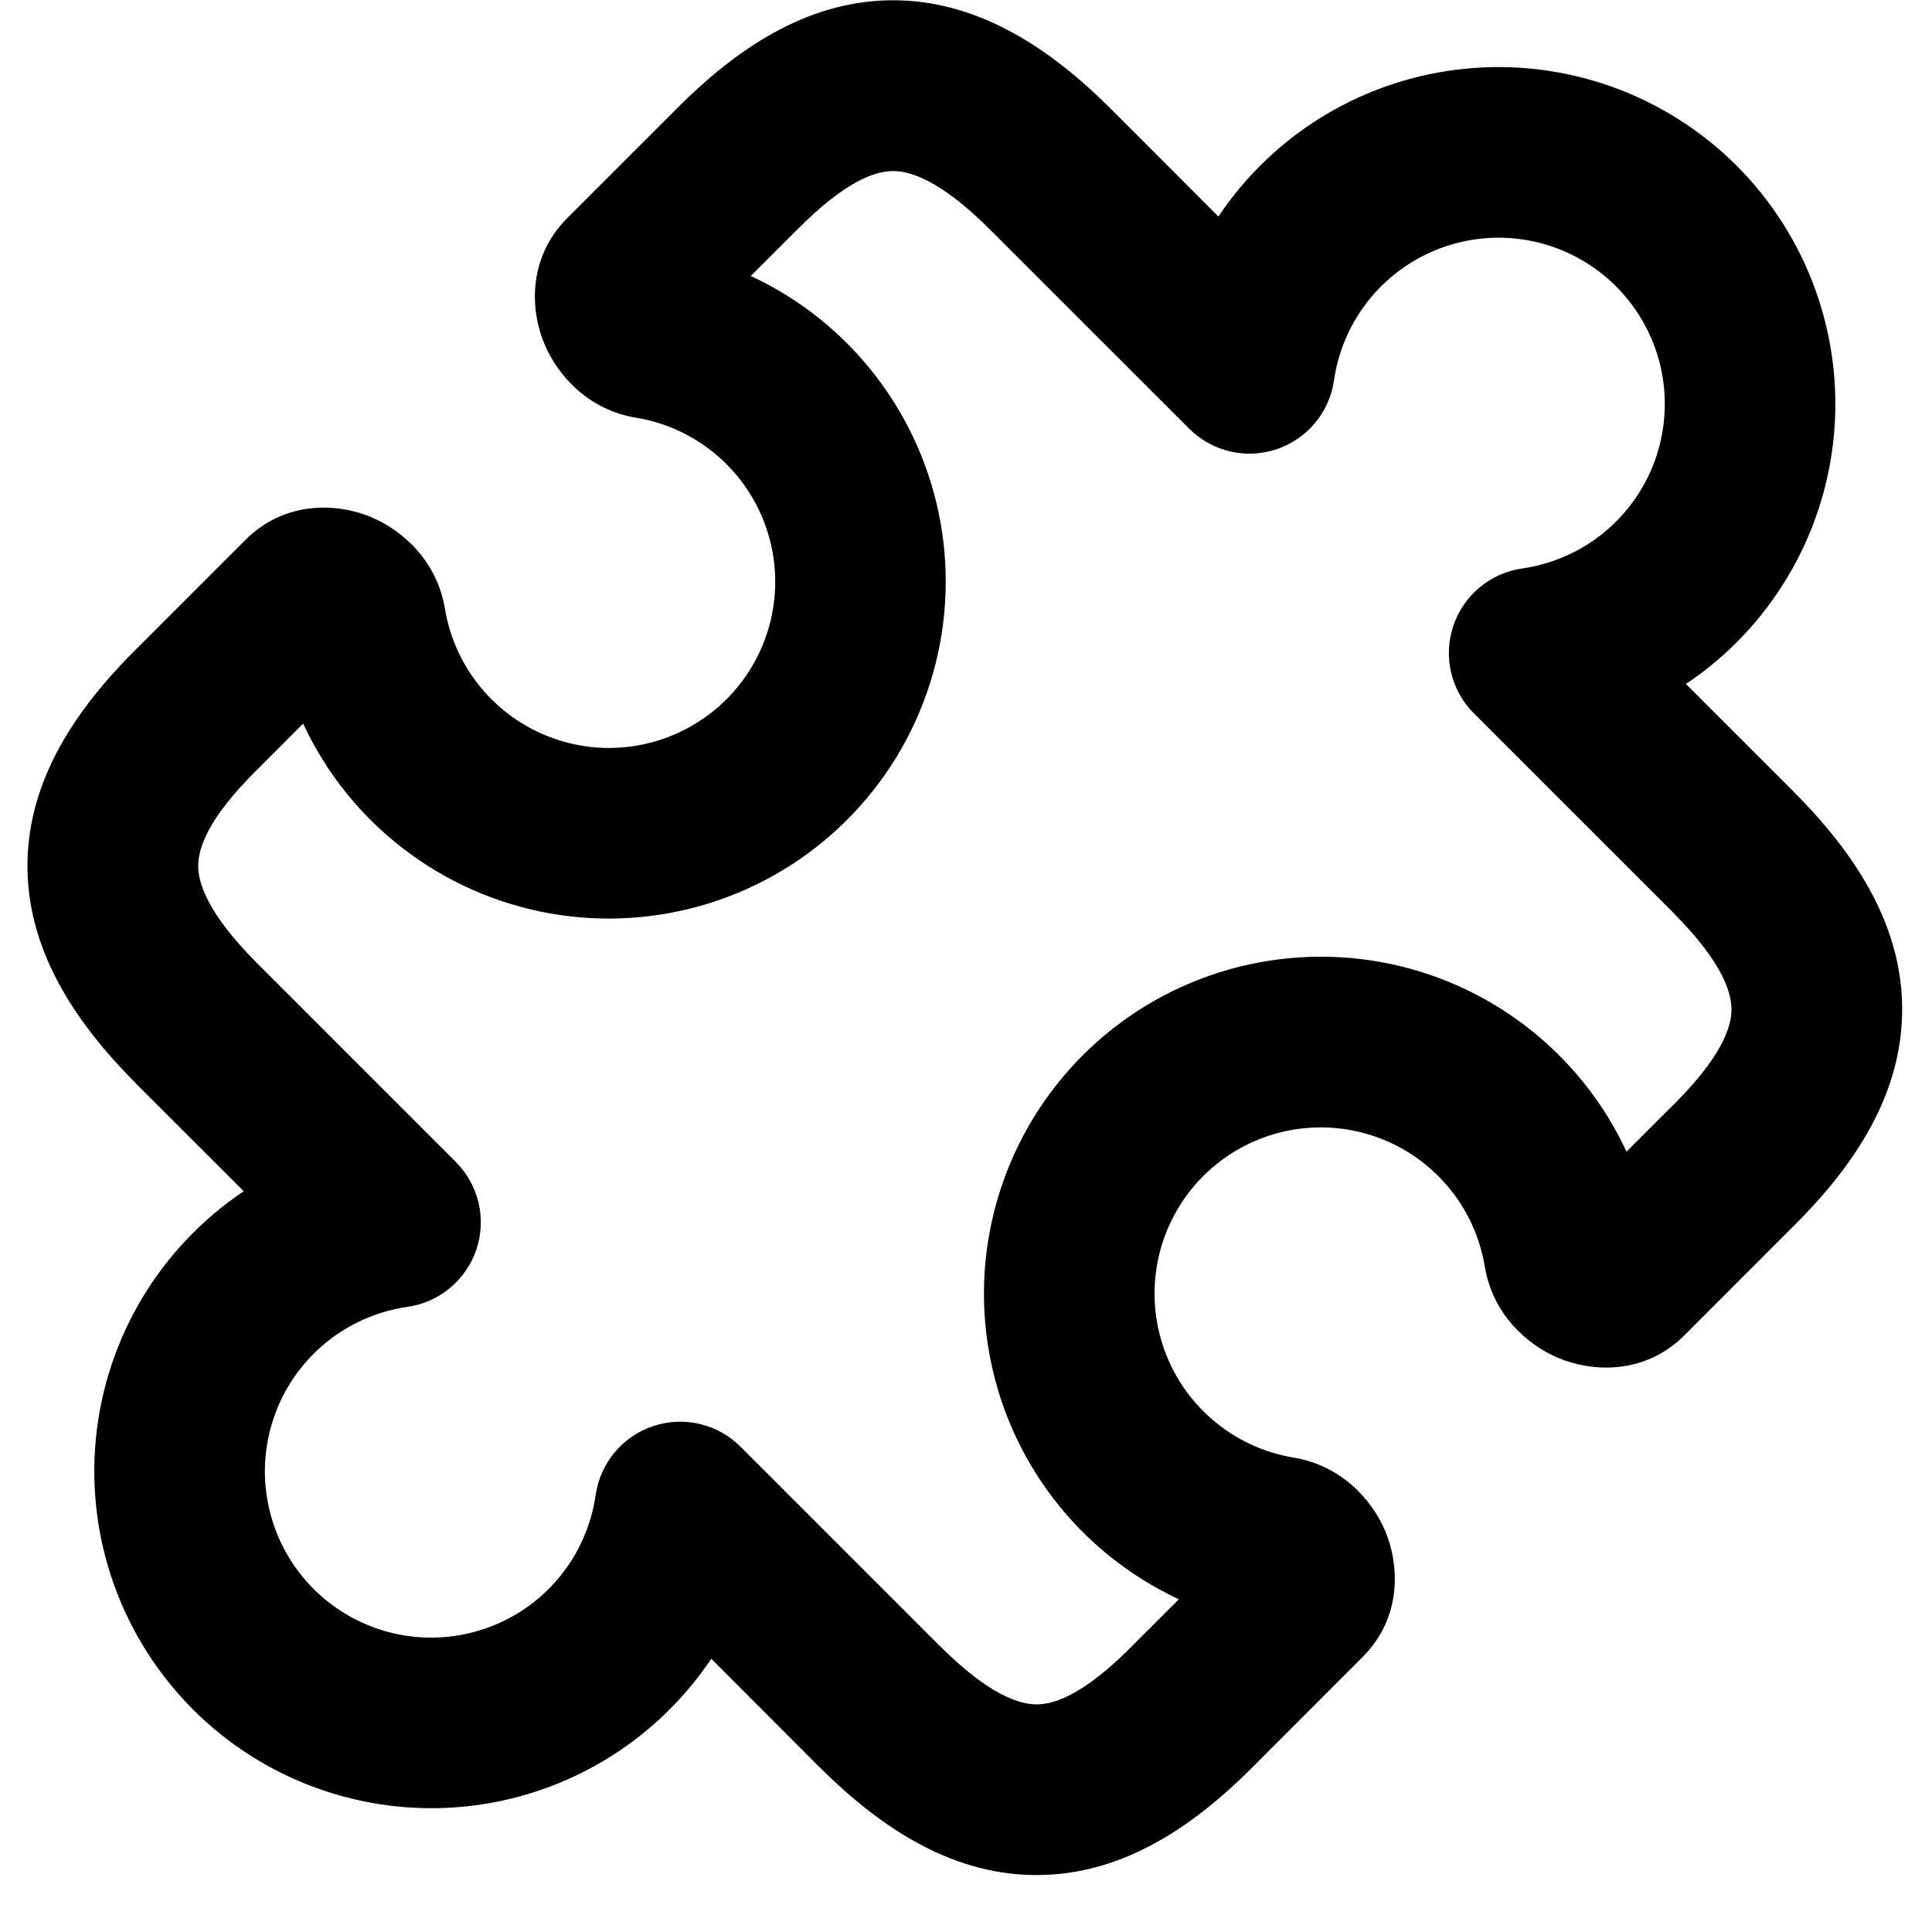
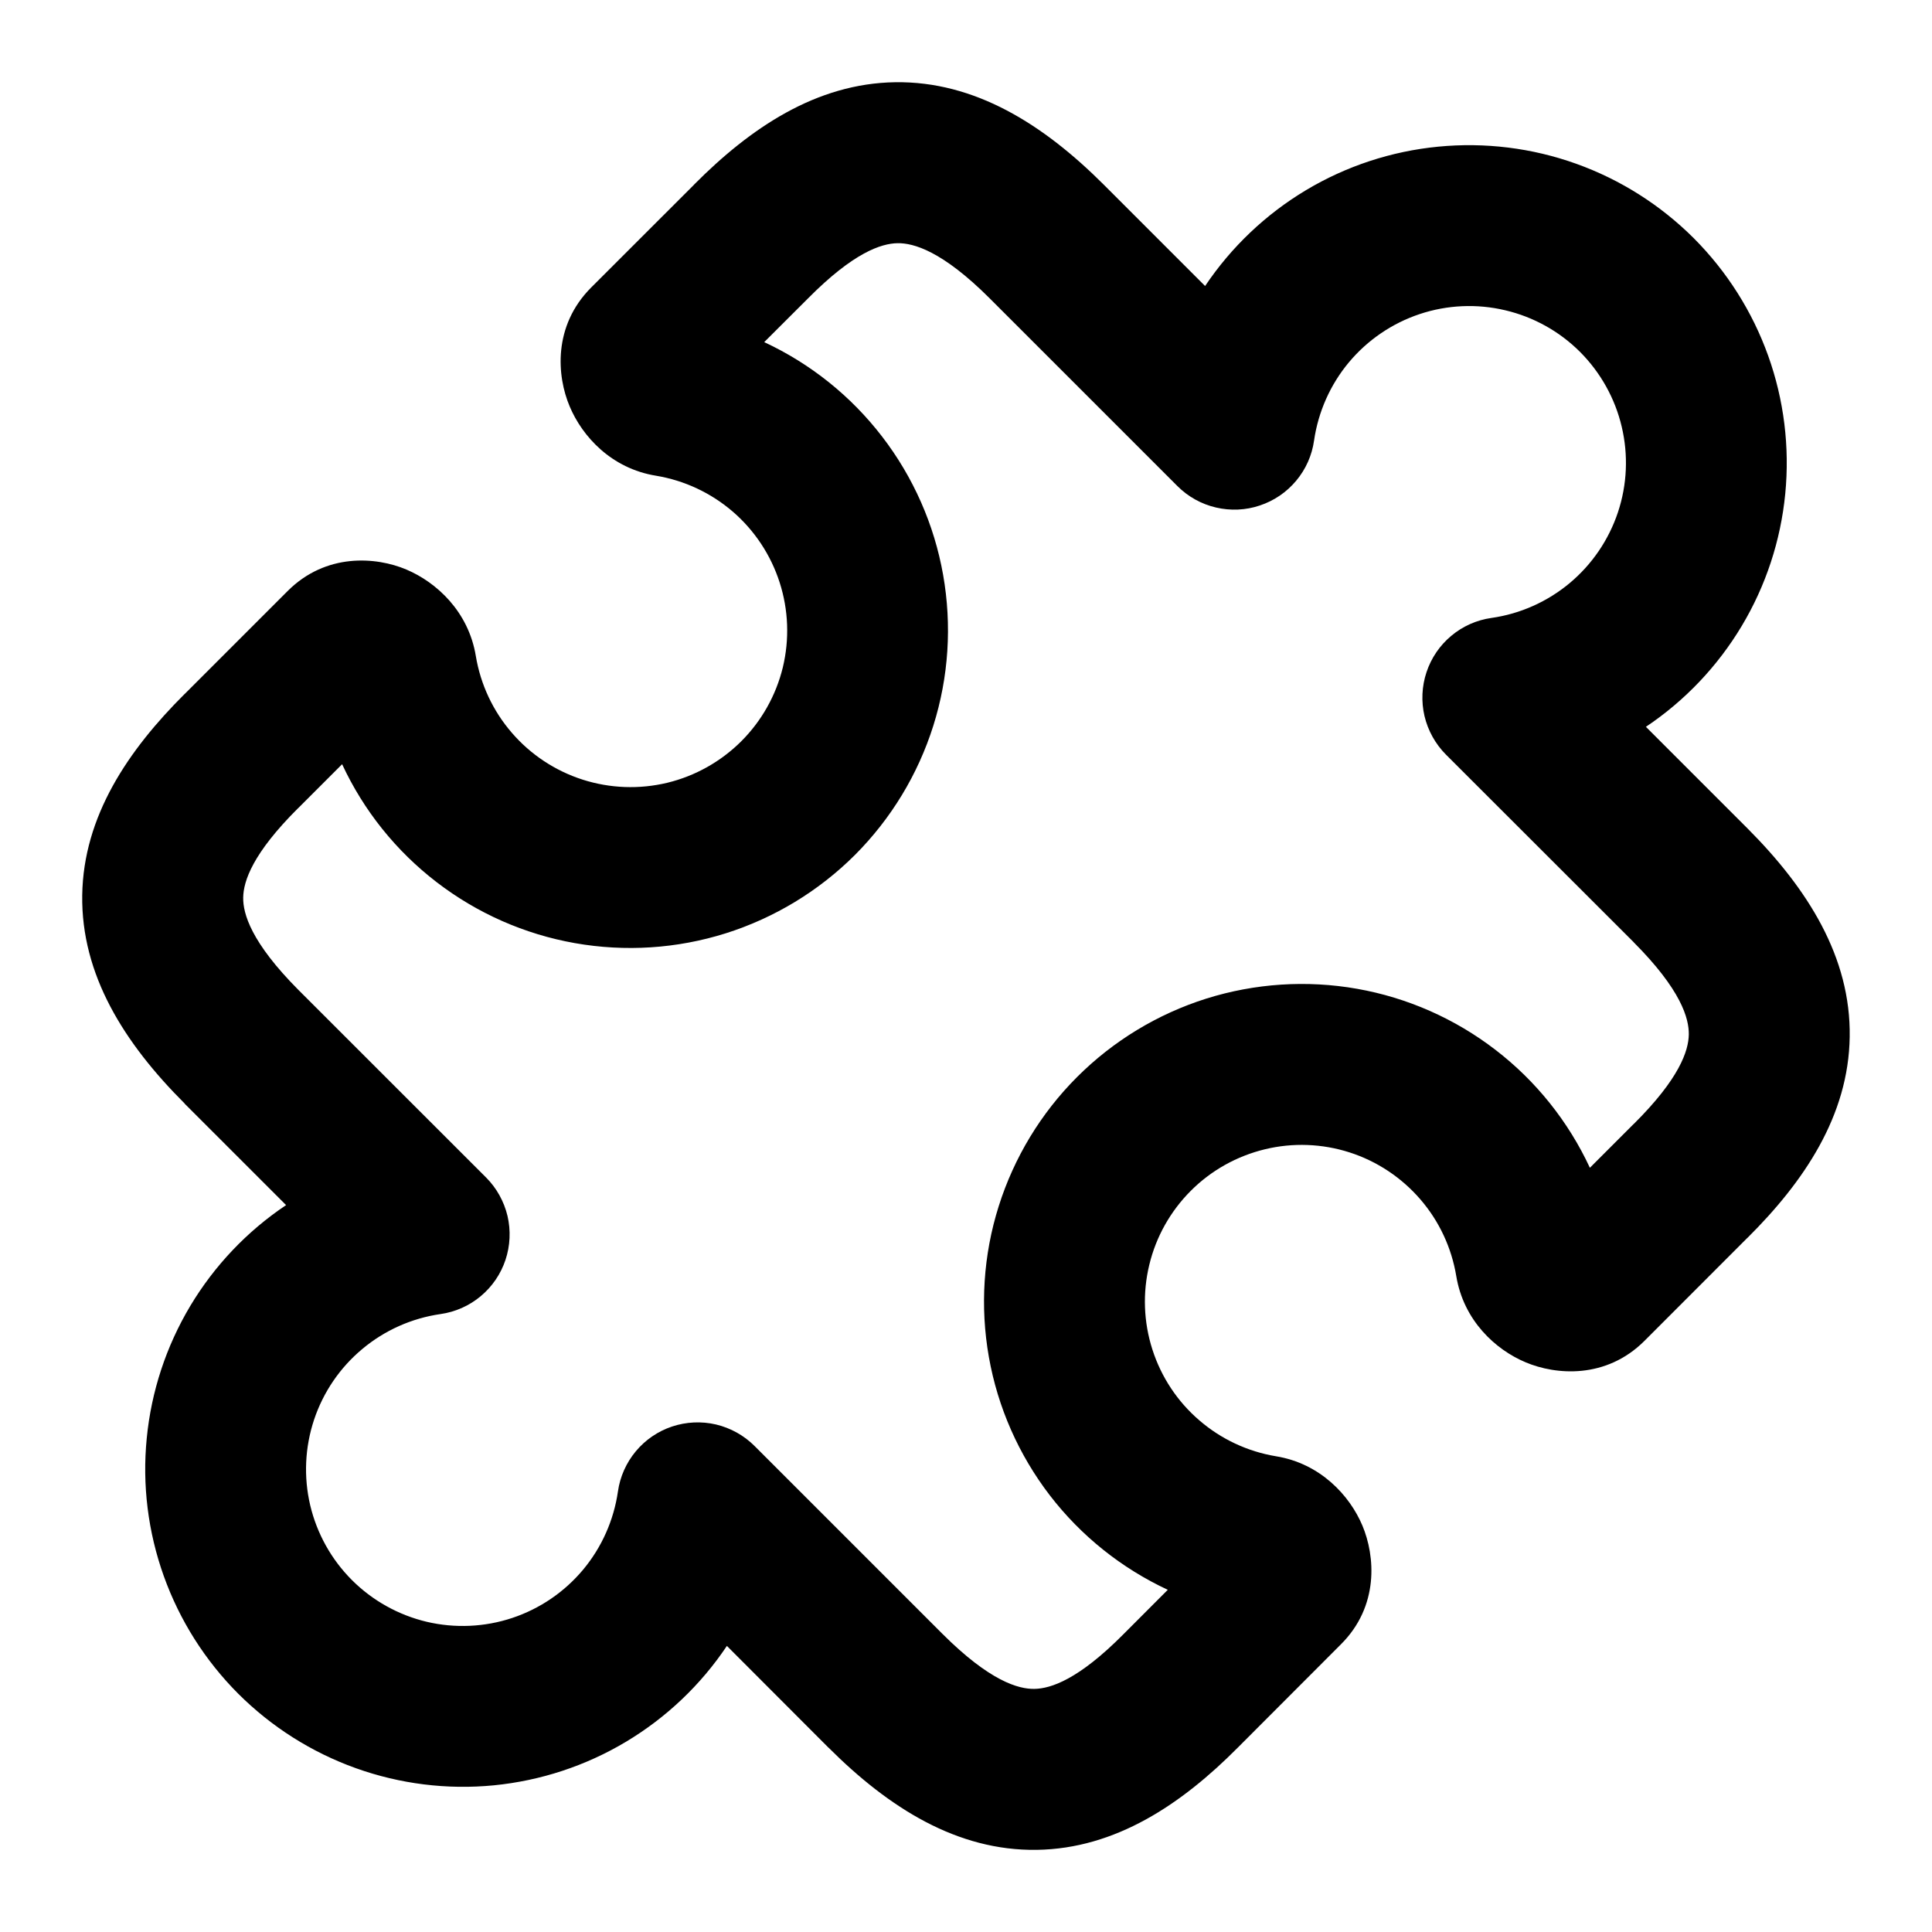
- <svg xmlns="http://www.w3.org/2000/svg" width="33" height="33" viewBox="0 0 33 33" fill="none">
-   <path fill-rule="evenodd" clip-rule="evenodd" d="M15.197 0.005C16.639 -0.015 17.88 0.766 18.974 1.859L20.811 3.698C21.285 2.991 21.909 2.398 22.639 1.961C23.369 1.525 24.186 1.256 25.033 1.173C25.879 1.09 26.734 1.196 27.534 1.482C28.335 1.769 29.062 2.23 29.664 2.831C30.265 3.433 30.726 4.16 31.012 4.961C31.299 5.761 31.405 6.616 31.322 7.462C31.239 8.308 30.97 9.126 30.533 9.856C30.097 10.586 29.504 11.21 28.797 11.683L30.636 13.521L30.638 13.524C31.729 14.617 32.512 15.857 32.49 17.298C32.469 18.729 31.661 19.923 30.635 20.944L30.632 20.945L28.773 22.806C28.077 23.502 27.167 23.427 26.617 23.195C26.073 22.966 25.494 22.439 25.361 21.632C25.276 21.117 25.051 20.636 24.709 20.241C24.368 19.846 23.925 19.552 23.428 19.393C22.931 19.233 22.4 19.214 21.892 19.336C21.385 19.459 20.922 19.719 20.552 20.088C20.183 20.457 19.923 20.921 19.8 21.428C19.678 21.936 19.697 22.467 19.857 22.964C20.016 23.461 20.31 23.904 20.705 24.245C21.1 24.586 21.581 24.812 22.096 24.897C22.903 25.029 23.431 25.609 23.661 26.151C23.893 26.703 23.967 27.613 23.27 28.307L21.405 30.174L21.404 30.175C20.386 31.2 19.191 32.007 17.762 32.027C16.323 32.049 15.085 31.269 13.992 30.178H13.991L12.149 28.333C11.675 29.04 11.051 29.633 10.322 30.069C9.592 30.506 8.774 30.775 7.928 30.858C7.081 30.941 6.227 30.835 5.426 30.548C4.625 30.262 3.898 29.801 3.297 29.199C2.695 28.598 2.235 27.871 1.948 27.07C1.661 26.269 1.555 25.415 1.638 24.569C1.721 23.722 1.99 22.905 2.427 22.175C2.864 21.445 3.457 20.821 4.163 20.347L2.324 18.51V18.507C1.23 17.413 0.449 16.174 0.469 14.733C0.491 13.302 1.3 12.108 2.326 11.087L2.329 11.085L4.189 9.225C4.884 8.529 5.794 8.602 6.343 8.834C6.887 9.064 7.468 9.592 7.6 10.399C7.685 10.914 7.911 11.395 8.252 11.79C8.593 12.186 9.036 12.479 9.533 12.639C10.03 12.799 10.561 12.819 11.069 12.696C11.576 12.573 12.04 12.313 12.409 11.944C12.778 11.575 13.039 11.111 13.162 10.604C13.284 10.097 13.265 9.565 13.105 9.068C12.946 8.571 12.652 8.128 12.257 7.787C11.862 7.446 11.381 7.22 10.866 7.135C10.058 7.004 9.53 6.423 9.301 5.879C9.067 5.329 8.995 4.421 9.69 3.724L11.551 1.864L11.553 1.861C12.573 0.835 13.768 0.027 15.198 0.005H15.197ZM15.241 2.922C14.943 2.926 14.438 3.094 13.622 3.918L13.617 3.922L12.824 4.714C13.664 5.104 14.397 5.691 14.961 6.426C15.525 7.16 15.904 8.019 16.066 8.931C16.227 9.842 16.166 10.78 15.888 11.663C15.61 12.546 15.123 13.349 14.468 14.004C13.813 14.659 13.01 15.146 12.127 15.424C11.244 15.702 10.307 15.763 9.395 15.602C8.483 15.44 7.624 15.061 6.89 14.497C6.156 13.933 5.568 13.2 5.178 12.36L4.386 13.153L4.382 13.156C3.558 13.974 3.39 14.477 3.386 14.777C3.381 15.065 3.526 15.584 4.388 16.449L7.786 19.847C7.977 20.039 8.111 20.28 8.174 20.543C8.236 20.807 8.223 21.083 8.138 21.34C8.052 21.596 7.896 21.825 7.688 21.998C7.48 22.172 7.228 22.284 6.96 22.322C6.438 22.397 5.948 22.616 5.543 22.953C5.139 23.291 4.836 23.735 4.67 24.235C4.503 24.736 4.479 25.272 4.601 25.785C4.722 26.298 4.983 26.767 5.356 27.14C5.729 27.513 6.198 27.774 6.711 27.896C7.224 28.017 7.761 27.993 8.261 27.826C8.761 27.66 9.205 27.358 9.543 26.953C9.881 26.549 10.099 26.058 10.174 25.536C10.213 25.268 10.325 25.016 10.498 24.808C10.672 24.6 10.9 24.444 11.157 24.359C11.414 24.273 11.689 24.26 11.953 24.323C12.216 24.385 12.458 24.519 12.649 24.711L16.051 28.113L16.053 28.114C16.913 28.973 17.433 29.116 17.72 29.112C18.017 29.108 18.52 28.94 19.334 28.119L19.338 28.114L20.136 27.317C19.297 26.926 18.564 26.339 17.999 25.605C17.435 24.871 17.056 24.012 16.895 23.1C16.733 22.188 16.794 21.251 17.073 20.368C17.351 19.485 17.838 18.682 18.492 18.027C19.147 17.372 19.95 16.885 20.833 16.607C21.716 16.329 22.654 16.268 23.566 16.429C24.477 16.59 25.337 16.969 26.071 17.534C26.805 18.098 27.392 18.831 27.782 19.671L28.574 18.879L28.578 18.876C29.402 18.058 29.57 17.553 29.575 17.256C29.579 16.967 29.436 16.448 28.574 15.584V15.583L25.175 12.185C24.983 11.993 24.849 11.752 24.787 11.489C24.724 11.225 24.737 10.95 24.823 10.693C24.908 10.436 25.064 10.208 25.272 10.034C25.48 9.861 25.732 9.748 26 9.71C26.522 9.635 27.013 9.417 27.417 9.079C27.822 8.741 28.124 8.297 28.291 7.797C28.457 7.296 28.481 6.76 28.36 6.247C28.239 5.734 27.977 5.265 27.604 4.892C27.232 4.519 26.762 4.258 26.249 4.136C25.736 4.015 25.2 4.039 24.7 4.206C24.2 4.372 23.756 4.675 23.418 5.079C23.08 5.484 22.861 5.974 22.786 6.496C22.748 6.764 22.636 7.016 22.462 7.224C22.289 7.432 22.061 7.588 21.804 7.674C21.547 7.759 21.271 7.772 21.008 7.71C20.744 7.647 20.503 7.513 20.311 7.321L16.913 3.924C16.049 3.06 15.528 2.917 15.241 2.922V2.922Z" fill="#000" />
+ <svg xmlns="http://www.w3.org/2000/svg" width="25" height="25" viewBox="0 0 25 25" fill="none">
+   <path fill-rule="evenodd" clip-rule="evenodd" d="M11.583 1.064C12.614 1.049 13.5 1.608 14.281 2.388L15.594 3.701C15.932 3.197 16.378 2.773 16.899 2.461C17.42 2.149 18.004 1.957 18.609 1.898C19.214 1.839 19.824 1.914 20.396 2.119C20.968 2.324 21.487 2.653 21.917 3.082C22.346 3.512 22.675 4.031 22.88 4.603C23.085 5.175 23.16 5.786 23.101 6.39C23.042 6.995 22.85 7.579 22.538 8.1C22.226 8.621 21.803 9.067 21.298 9.405L22.611 10.718L22.613 10.72C23.392 11.501 23.951 12.387 23.935 13.416C23.921 14.438 23.344 15.291 22.61 16.02L22.608 16.021L21.28 17.35C20.783 17.847 20.133 17.794 19.741 17.628C19.352 17.465 18.939 17.088 18.844 16.512C18.783 16.144 18.622 15.8 18.378 15.518C18.134 15.236 17.818 15.026 17.463 14.912C17.108 14.798 16.728 14.784 16.366 14.872C16.004 14.96 15.672 15.145 15.409 15.409C15.145 15.673 14.959 16.004 14.872 16.366C14.784 16.729 14.798 17.108 14.912 17.463C15.026 17.818 15.235 18.135 15.518 18.378C15.8 18.622 16.144 18.783 16.511 18.844C17.087 18.938 17.465 19.352 17.629 19.74C17.795 20.134 17.848 20.784 17.35 21.279L16.018 22.613L16.017 22.614C15.29 23.346 14.436 23.922 13.416 23.937C12.387 23.952 11.503 23.395 10.723 22.616H10.722L9.406 21.298C9.068 21.803 8.622 22.226 8.101 22.538C7.58 22.85 6.996 23.042 6.391 23.102C5.786 23.161 5.176 23.085 4.604 22.88C4.032 22.675 3.513 22.346 3.083 21.917C2.654 21.487 2.325 20.968 2.12 20.396C1.915 19.824 1.839 19.214 1.899 18.609C1.958 18.005 2.15 17.421 2.462 16.899C2.774 16.378 3.197 15.932 3.702 15.594L2.389 14.281V14.279C1.607 13.498 1.049 12.613 1.064 11.584C1.079 10.562 1.657 9.709 2.39 8.979L2.392 8.978L3.721 7.649C4.217 7.152 4.867 7.204 5.259 7.37C5.648 7.535 6.062 7.912 6.157 8.488C6.218 8.856 6.379 9.2 6.623 9.482C6.866 9.764 7.183 9.974 7.538 10.088C7.893 10.202 8.272 10.216 8.635 10.129C8.997 10.041 9.328 9.855 9.592 9.592C9.856 9.328 10.042 8.997 10.13 8.635C10.217 8.272 10.203 7.893 10.089 7.538C9.975 7.183 9.766 6.866 9.484 6.622C9.201 6.378 8.857 6.217 8.49 6.156C7.912 6.063 7.535 5.648 7.372 5.26C7.205 4.867 7.153 4.218 7.65 3.72L8.979 2.392L8.98 2.39C9.709 1.656 10.562 1.079 11.584 1.064H11.583ZM11.615 3.147C11.402 3.15 11.042 3.27 10.458 3.859L10.455 3.862L9.889 4.427C10.488 4.706 11.012 5.125 11.415 5.65C11.818 6.174 12.089 6.788 12.204 7.439C12.319 8.091 12.276 8.76 12.077 9.391C11.878 10.022 11.53 10.595 11.063 11.063C10.595 11.53 10.021 11.878 9.391 12.077C8.76 12.276 8.09 12.319 7.439 12.204C6.788 12.089 6.174 11.818 5.65 11.415C5.125 11.012 4.706 10.489 4.427 9.889L3.861 10.455L3.858 10.457C3.27 11.042 3.15 11.401 3.147 11.615C3.144 11.821 3.247 12.192 3.862 12.81L6.29 15.237C6.426 15.373 6.522 15.546 6.567 15.734C6.611 15.922 6.602 16.119 6.541 16.303C6.48 16.486 6.369 16.649 6.22 16.773C6.072 16.897 5.891 16.977 5.7 17.004C5.327 17.058 4.977 17.214 4.688 17.456C4.399 17.697 4.183 18.014 4.064 18.371C3.945 18.729 3.928 19.112 4.014 19.478C4.101 19.845 4.288 20.18 4.554 20.446C4.82 20.712 5.156 20.899 5.522 20.986C5.888 21.072 6.272 21.055 6.629 20.936C6.986 20.817 7.303 20.601 7.545 20.312C7.786 20.023 7.942 19.673 7.996 19.3C8.023 19.109 8.103 18.929 8.227 18.78C8.351 18.631 8.514 18.52 8.697 18.459C8.881 18.398 9.078 18.389 9.266 18.433C9.454 18.478 9.627 18.574 9.764 18.711L12.194 21.141L12.195 21.142C12.809 21.755 13.18 21.858 13.385 21.854C13.598 21.851 13.957 21.732 14.539 21.145L14.542 21.142L15.111 20.572C14.512 20.293 13.988 19.874 13.585 19.35C13.182 18.825 12.911 18.211 12.796 17.56C12.681 16.909 12.724 16.239 12.923 15.609C13.122 14.978 13.47 14.404 13.937 13.937C14.405 13.469 14.979 13.121 15.609 12.922C16.24 12.724 16.91 12.68 17.561 12.795C18.212 12.91 18.826 13.181 19.35 13.584C19.875 13.987 20.294 14.511 20.573 15.111L21.139 14.545L21.142 14.543C21.73 13.959 21.85 13.598 21.853 13.386C21.856 13.179 21.754 12.809 21.139 12.192V12.191L18.71 9.764C18.574 9.627 18.478 9.455 18.433 9.266C18.389 9.078 18.398 8.881 18.459 8.698C18.52 8.514 18.631 8.351 18.78 8.227C18.928 8.103 19.108 8.023 19.3 7.996C19.673 7.943 20.023 7.786 20.312 7.545C20.601 7.303 20.817 6.986 20.936 6.629C21.055 6.272 21.072 5.889 20.985 5.522C20.899 5.156 20.712 4.821 20.446 4.554C20.18 4.288 19.844 4.101 19.478 4.015C19.112 3.928 18.728 3.945 18.371 4.064C18.014 4.183 17.697 4.399 17.455 4.688C17.214 4.977 17.058 5.328 17.004 5.7C16.977 5.892 16.897 6.072 16.773 6.22C16.649 6.369 16.486 6.48 16.302 6.541C16.119 6.603 15.922 6.611 15.734 6.567C15.545 6.523 15.373 6.427 15.236 6.29L12.809 3.863C12.192 3.246 11.82 3.144 11.615 3.147Z" fill="#000" />
</svg>
